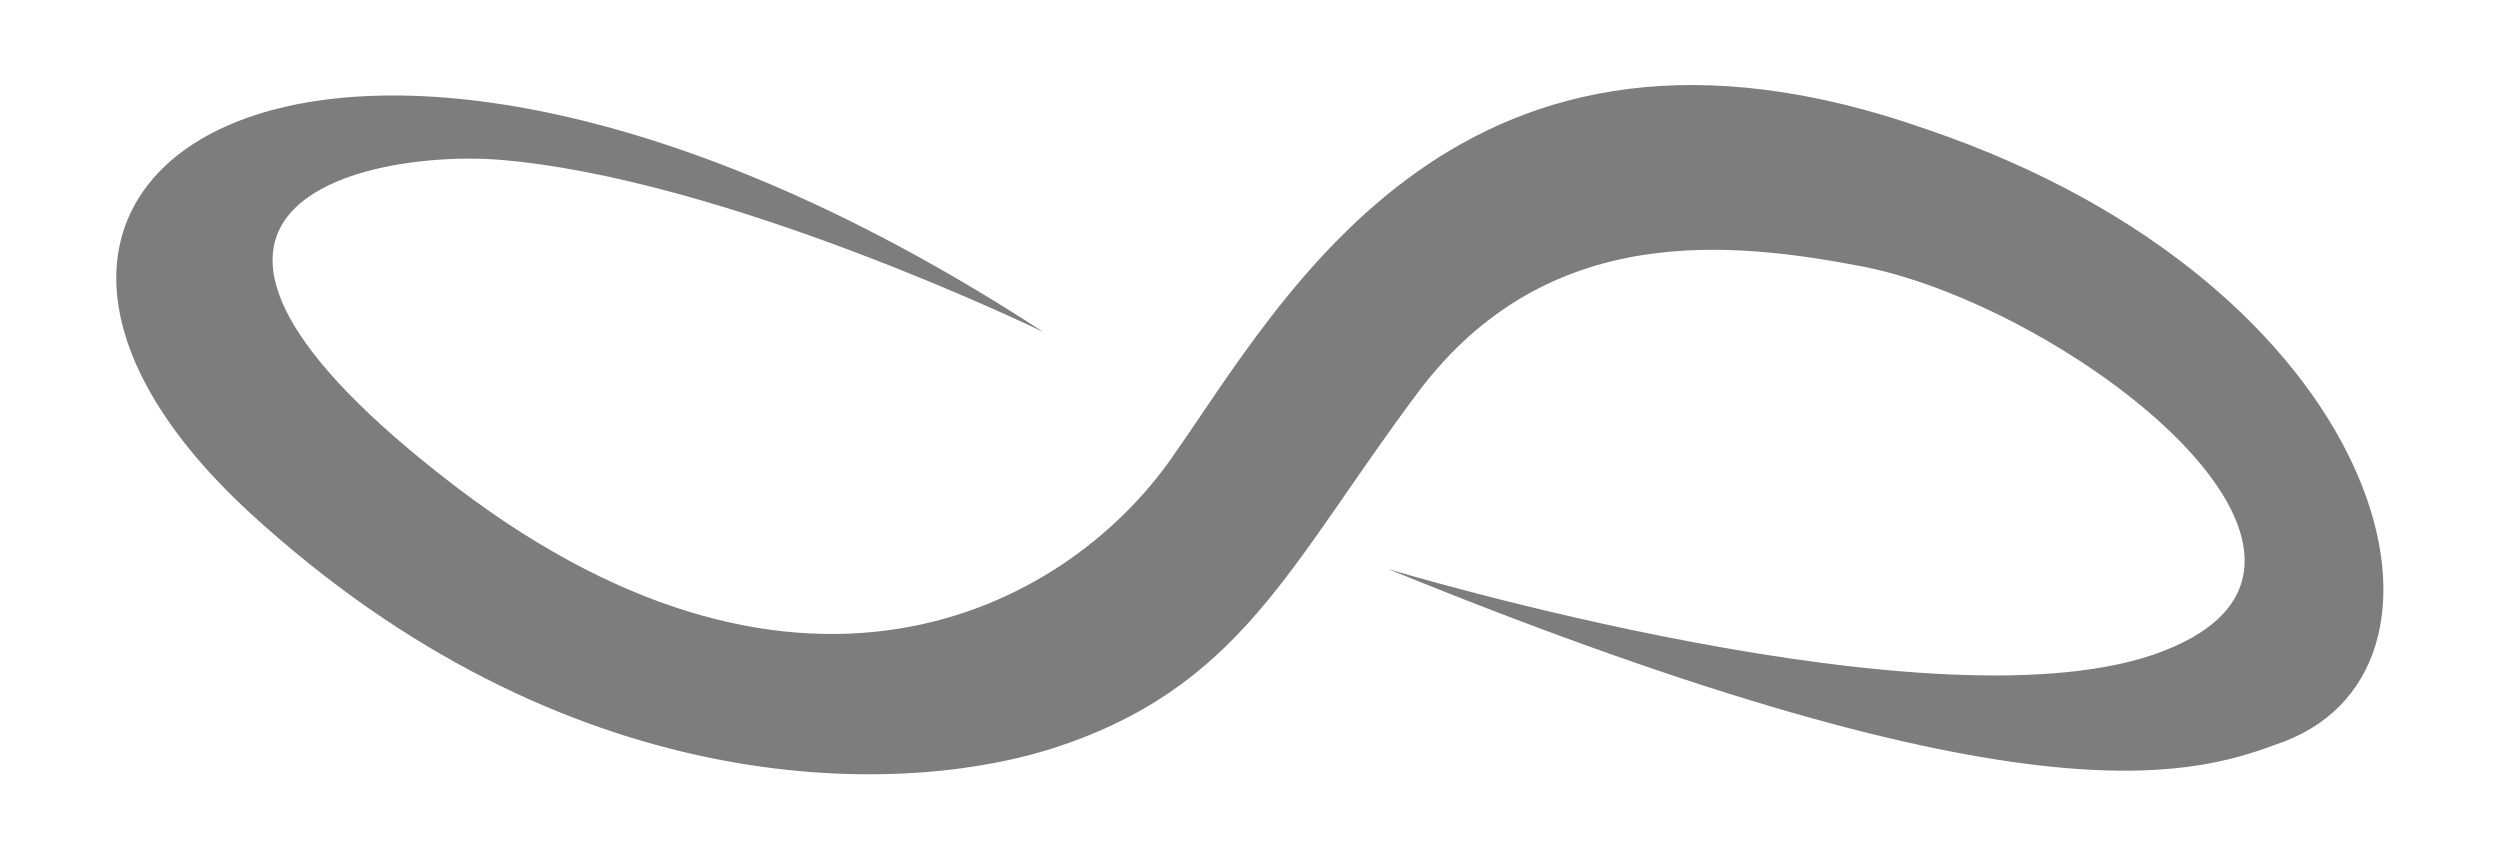
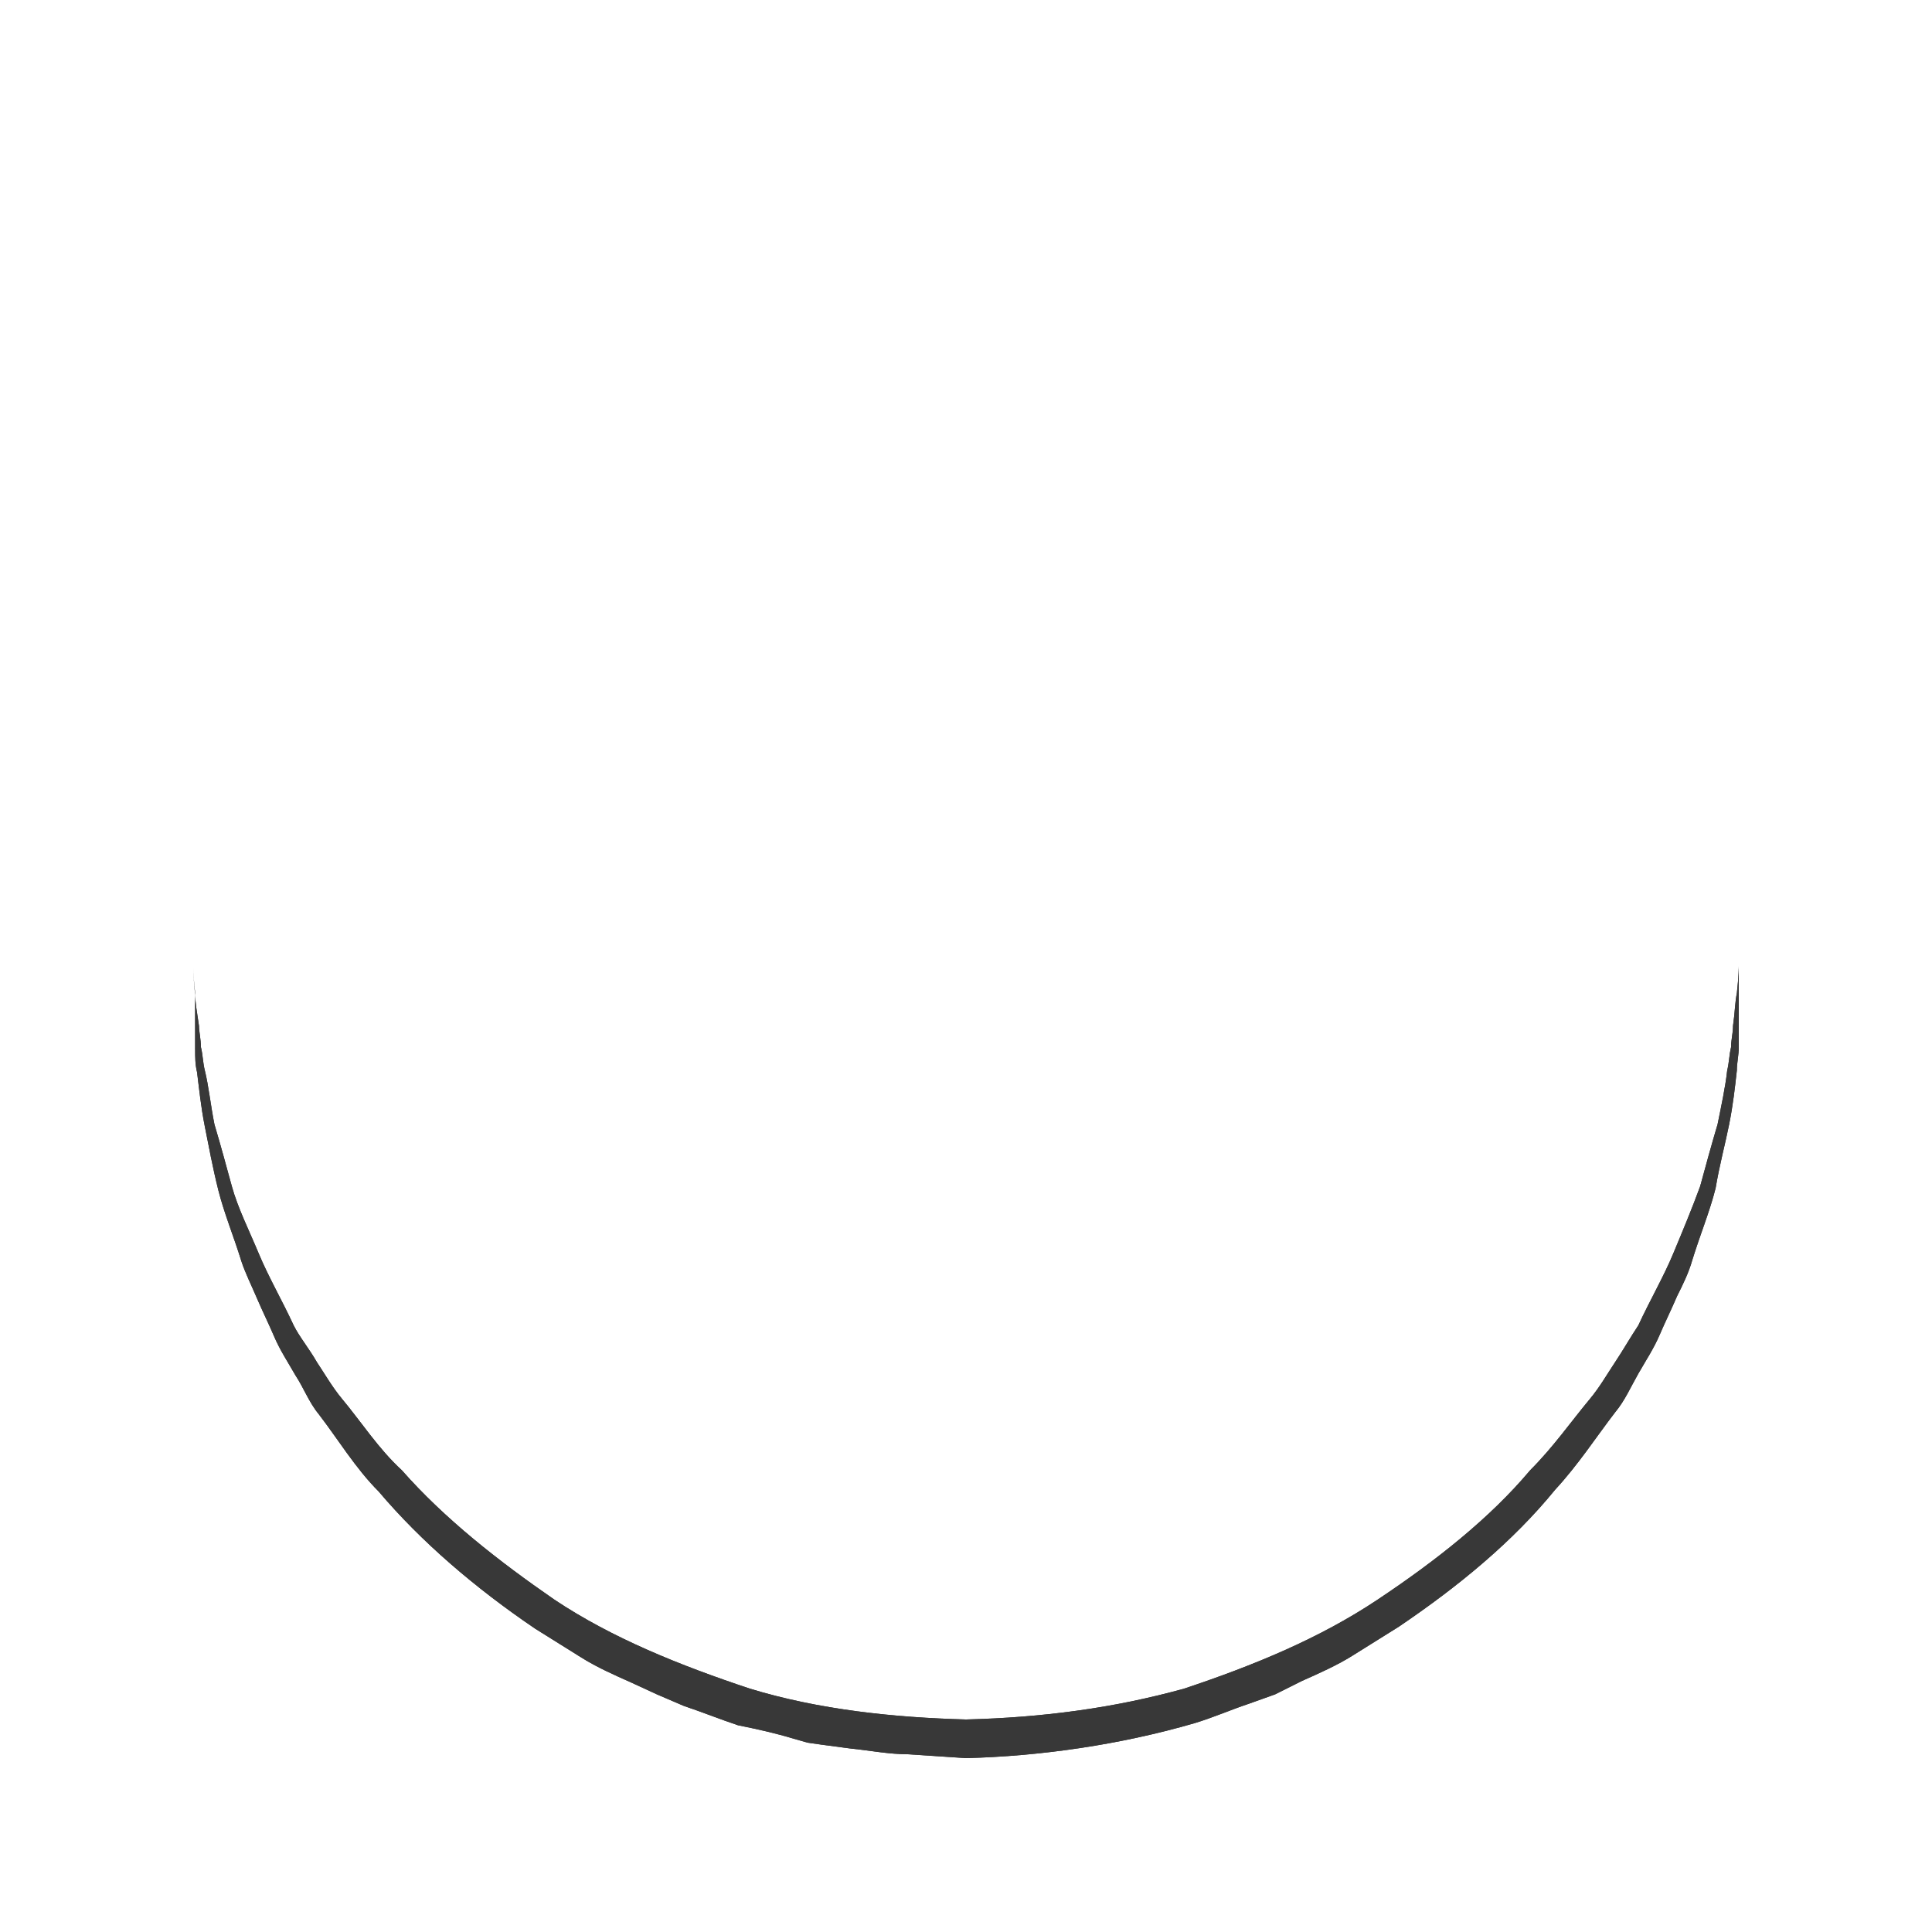
- <svg xmlns="http://www.w3.org/2000/svg" version="1.1" id="Layer_1" x="0px" y="0px" width="58px" height="20px" viewBox="0 0 58 20" style="enable-background:new 0 0 58 20;" xml:space="preserve">
-   <style type="text/css">
- 
- 	.st0{fill-rule:evenodd;clip-rule:evenodd;fill:#7D7D7D;}
- 
- @-webkit-keyframes gradient {
-     0%{fill:#5c5c5c; transform: scale(1)}
-     50%{fill:#e2e2e2; transform: scale(.85)}
-     100%{fill:#5c5c5c;transform: scale(1)}
- }
- @-moz-keyframes gradient { 
-     0%{fill:#5c5c5c; transform: scale(1)}
-     50%{fill:#e2e2e2; transform: scale(.85)}
-     100%{fill:#5c5c5c;transform: scale(1)}
- }
- @keyframes gradient {  
-     0%{fill:#5c5c5c; transform: scale(1)}
-     50%{fill:#e2e2e2; transform: scale(.85)}
-     100%{fill:#5c5c5c;transform: scale(1)}
- }
- 
- .st0{
- 
- -webkit-animation: gradient 3s ease infinite;
- -moz-animation: gradient 3s ease infinite;
- animation: gradient 3s ease infinite;
- }
- 
- 
- 
- 
- </style>
-   <path class="st0" d="M24.2,7.7c0,0-7.4-3.6-12.7-4C8.6,3.5,2.2,4.7,10.2,11c8.2,6.5,14.5,3.2,17-0.4c2.6-3.7,6.7-11.4,17.5-7.6  C55.3,6.6,57.7,15.4,53,17.2c-1.9,0.7-5.6,2.2-20.8-4c0,0,12.9,3.9,18,1.9c5.4-2.1-2.1-7.9-6.9-8.9c-3.1-0.6-7.4-1.1-10.4,2.9  c-3,4-4.1,6.9-8.6,8.3c-3.6,1.1-11.2,1.2-18.5-5.5C-2.9,3.9,7.8-3,24.2,7.7L24.2,7.7z" />
-   <g>
- </g>
-   <g>
- </g>
-   <g>
- </g>
-   <g>
- </g>
-   <g>
- </g>
-   <g>
- </g>
-   <g>
- </g>
-   <g>
- </g>
-   <g>
- </g>
-   <g>
- </g>
-   <g>
- </g>
-   <g>
- </g>
-   <g>
- </g>
-   <g>
- </g>
-   <g>
- </g>
+ <svg xmlns="http://www.w3.org/2000/svg" width="30px" height="30px" viewBox="0 0 100 100" preserveAspectRatio="xMidYMid" class="uil-ring">
+   <rect x="0" y="0" width="100" height="100" fill="none" class="bk" />
+   <defs>
+     <filter id="uil-ring-shadow" x="-100%" y="-100%" width="300%" height="300%">
+       <feOffset result="offOut" in="SourceGraphic" dx="0" dy="0" />
+       <feGaussianBlur result="blurOut" in="offOut" stdDeviation="0" />
+       <feBlend in="SourceGraphic" in2="blurOut" mode="normal" />
+     </filter>
+   </defs>
+   <path d="M10,50c0,0,0,0.5,0.1,1.4c0,0.5,0.1,1,0.2,1.7c0,0.3,0.1,0.7,0.1,1.1c0.1,0.4,0.1,0.8,0.2,1.2c0.2,0.8,0.3,1.8,0.5,2.8 c0.3,1,0.6,2.1,0.9,3.2c0.3,1.1,0.9,2.3,1.4,3.5c0.5,1.2,1.2,2.4,1.8,3.7c0.3,0.6,0.8,1.2,1.2,1.9c0.4,0.6,0.8,1.3,1.3,1.9 c1,1.2,1.9,2.6,3.1,3.7c2.2,2.5,5,4.7,7.9,6.7c3,2,6.5,3.4,10.1,4.6c3.6,1.1,7.5,1.5,11.2,1.6c4-0.1,7.7-0.6,11.3-1.6 c3.6-1.2,7-2.6,10-4.6c3-2,5.8-4.2,7.9-6.7c1.2-1.2,2.1-2.5,3.1-3.7c0.5-0.6,0.9-1.3,1.3-1.9c0.4-0.6,0.8-1.3,1.2-1.9 c0.6-1.3,1.3-2.5,1.8-3.7c0.5-1.2,1-2.4,1.4-3.5c0.3-1.1,0.6-2.2,0.9-3.2c0.2-1,0.4-1.9,0.5-2.8c0.1-0.4,0.1-0.8,0.2-1.2 c0-0.4,0.1-0.7,0.1-1.1c0.1-0.7,0.1-1.2,0.2-1.7C90,50.5,90,50,90,50s0,0.5,0,1.4c0,0.5,0,1,0,1.7c0,0.3,0,0.7,0,1.1 c0,0.4-0.1,0.8-0.1,1.2c-0.1,0.9-0.2,1.8-0.4,2.8c-0.2,1-0.5,2.1-0.7,3.3c-0.3,1.2-0.8,2.4-1.2,3.7c-0.2,0.7-0.5,1.3-0.8,1.9 c-0.3,0.7-0.6,1.3-0.9,2c-0.3,0.7-0.7,1.3-1.1,2c-0.4,0.7-0.7,1.4-1.2,2c-1,1.3-1.9,2.7-3.1,4c-2.2,2.7-5,5-8.1,7.1 c-0.8,0.5-1.6,1-2.4,1.5c-0.8,0.5-1.7,0.9-2.6,1.3L66,87.7l-1.4,0.5c-0.9,0.3-1.8,0.7-2.8,1c-3.8,1.1-7.9,1.7-11.8,1.8L47,90.8 c-1,0-2-0.2-3-0.3l-1.5-0.2l-0.7-0.1L41.1,90c-1-0.3-1.9-0.5-2.9-0.7c-0.9-0.3-1.9-0.7-2.8-1L34,87.7l-1.3-0.6 c-0.9-0.4-1.8-0.8-2.6-1.3c-0.8-0.5-1.6-1-2.4-1.5c-3.1-2.1-5.9-4.5-8.1-7.1c-1.2-1.2-2.1-2.7-3.1-4c-0.5-0.6-0.8-1.4-1.2-2 c-0.4-0.7-0.8-1.3-1.1-2c-0.3-0.7-0.6-1.3-0.9-2c-0.3-0.7-0.6-1.3-0.8-1.9c-0.4-1.3-0.9-2.5-1.2-3.7c-0.3-1.2-0.5-2.3-0.7-3.3 c-0.2-1-0.3-2-0.4-2.8c-0.1-0.4-0.1-0.8-0.1-1.2c0-0.4,0-0.7,0-1.1c0-0.7,0-1.2,0-1.7C10,50.5,10,50,10,50z" fill="#373737" filter="url(#uil-ring-shadow)">
+     <animateTransform attributeName="transform" type="rotate" from="0 50 50" to="360 50 50" repeatCount="indefinite" dur="1s" />
+   </path>
</svg>
